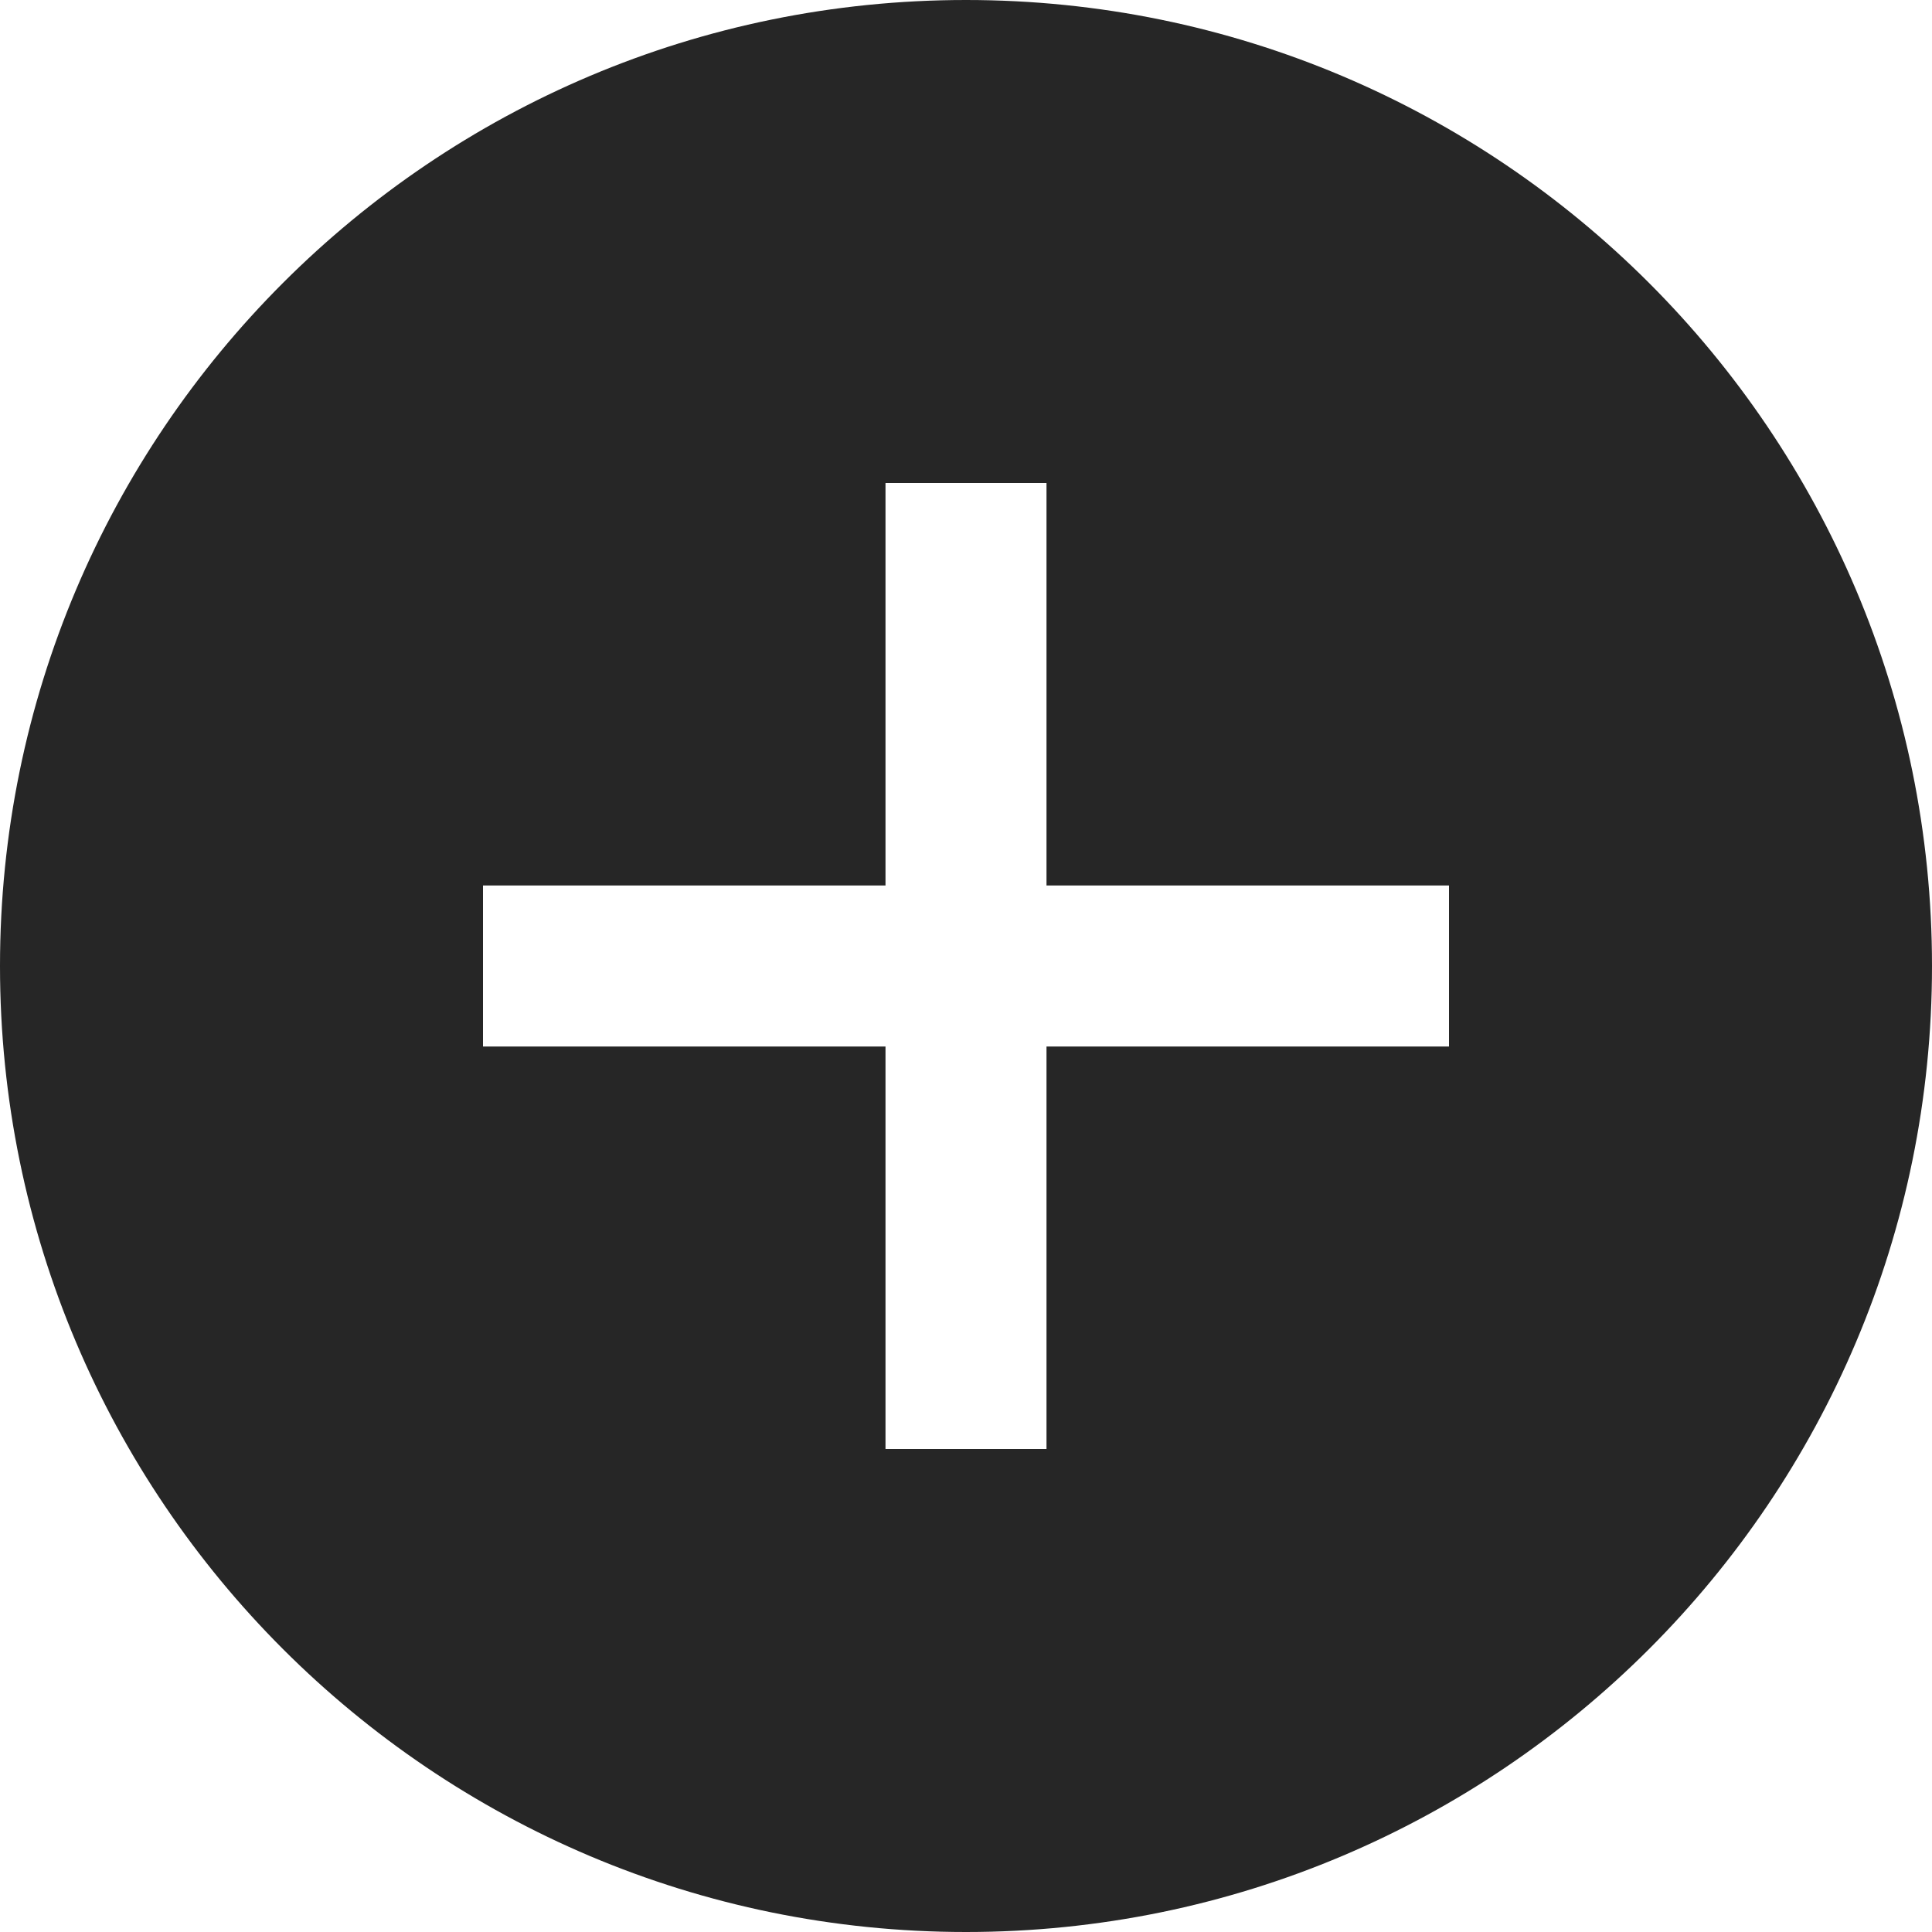
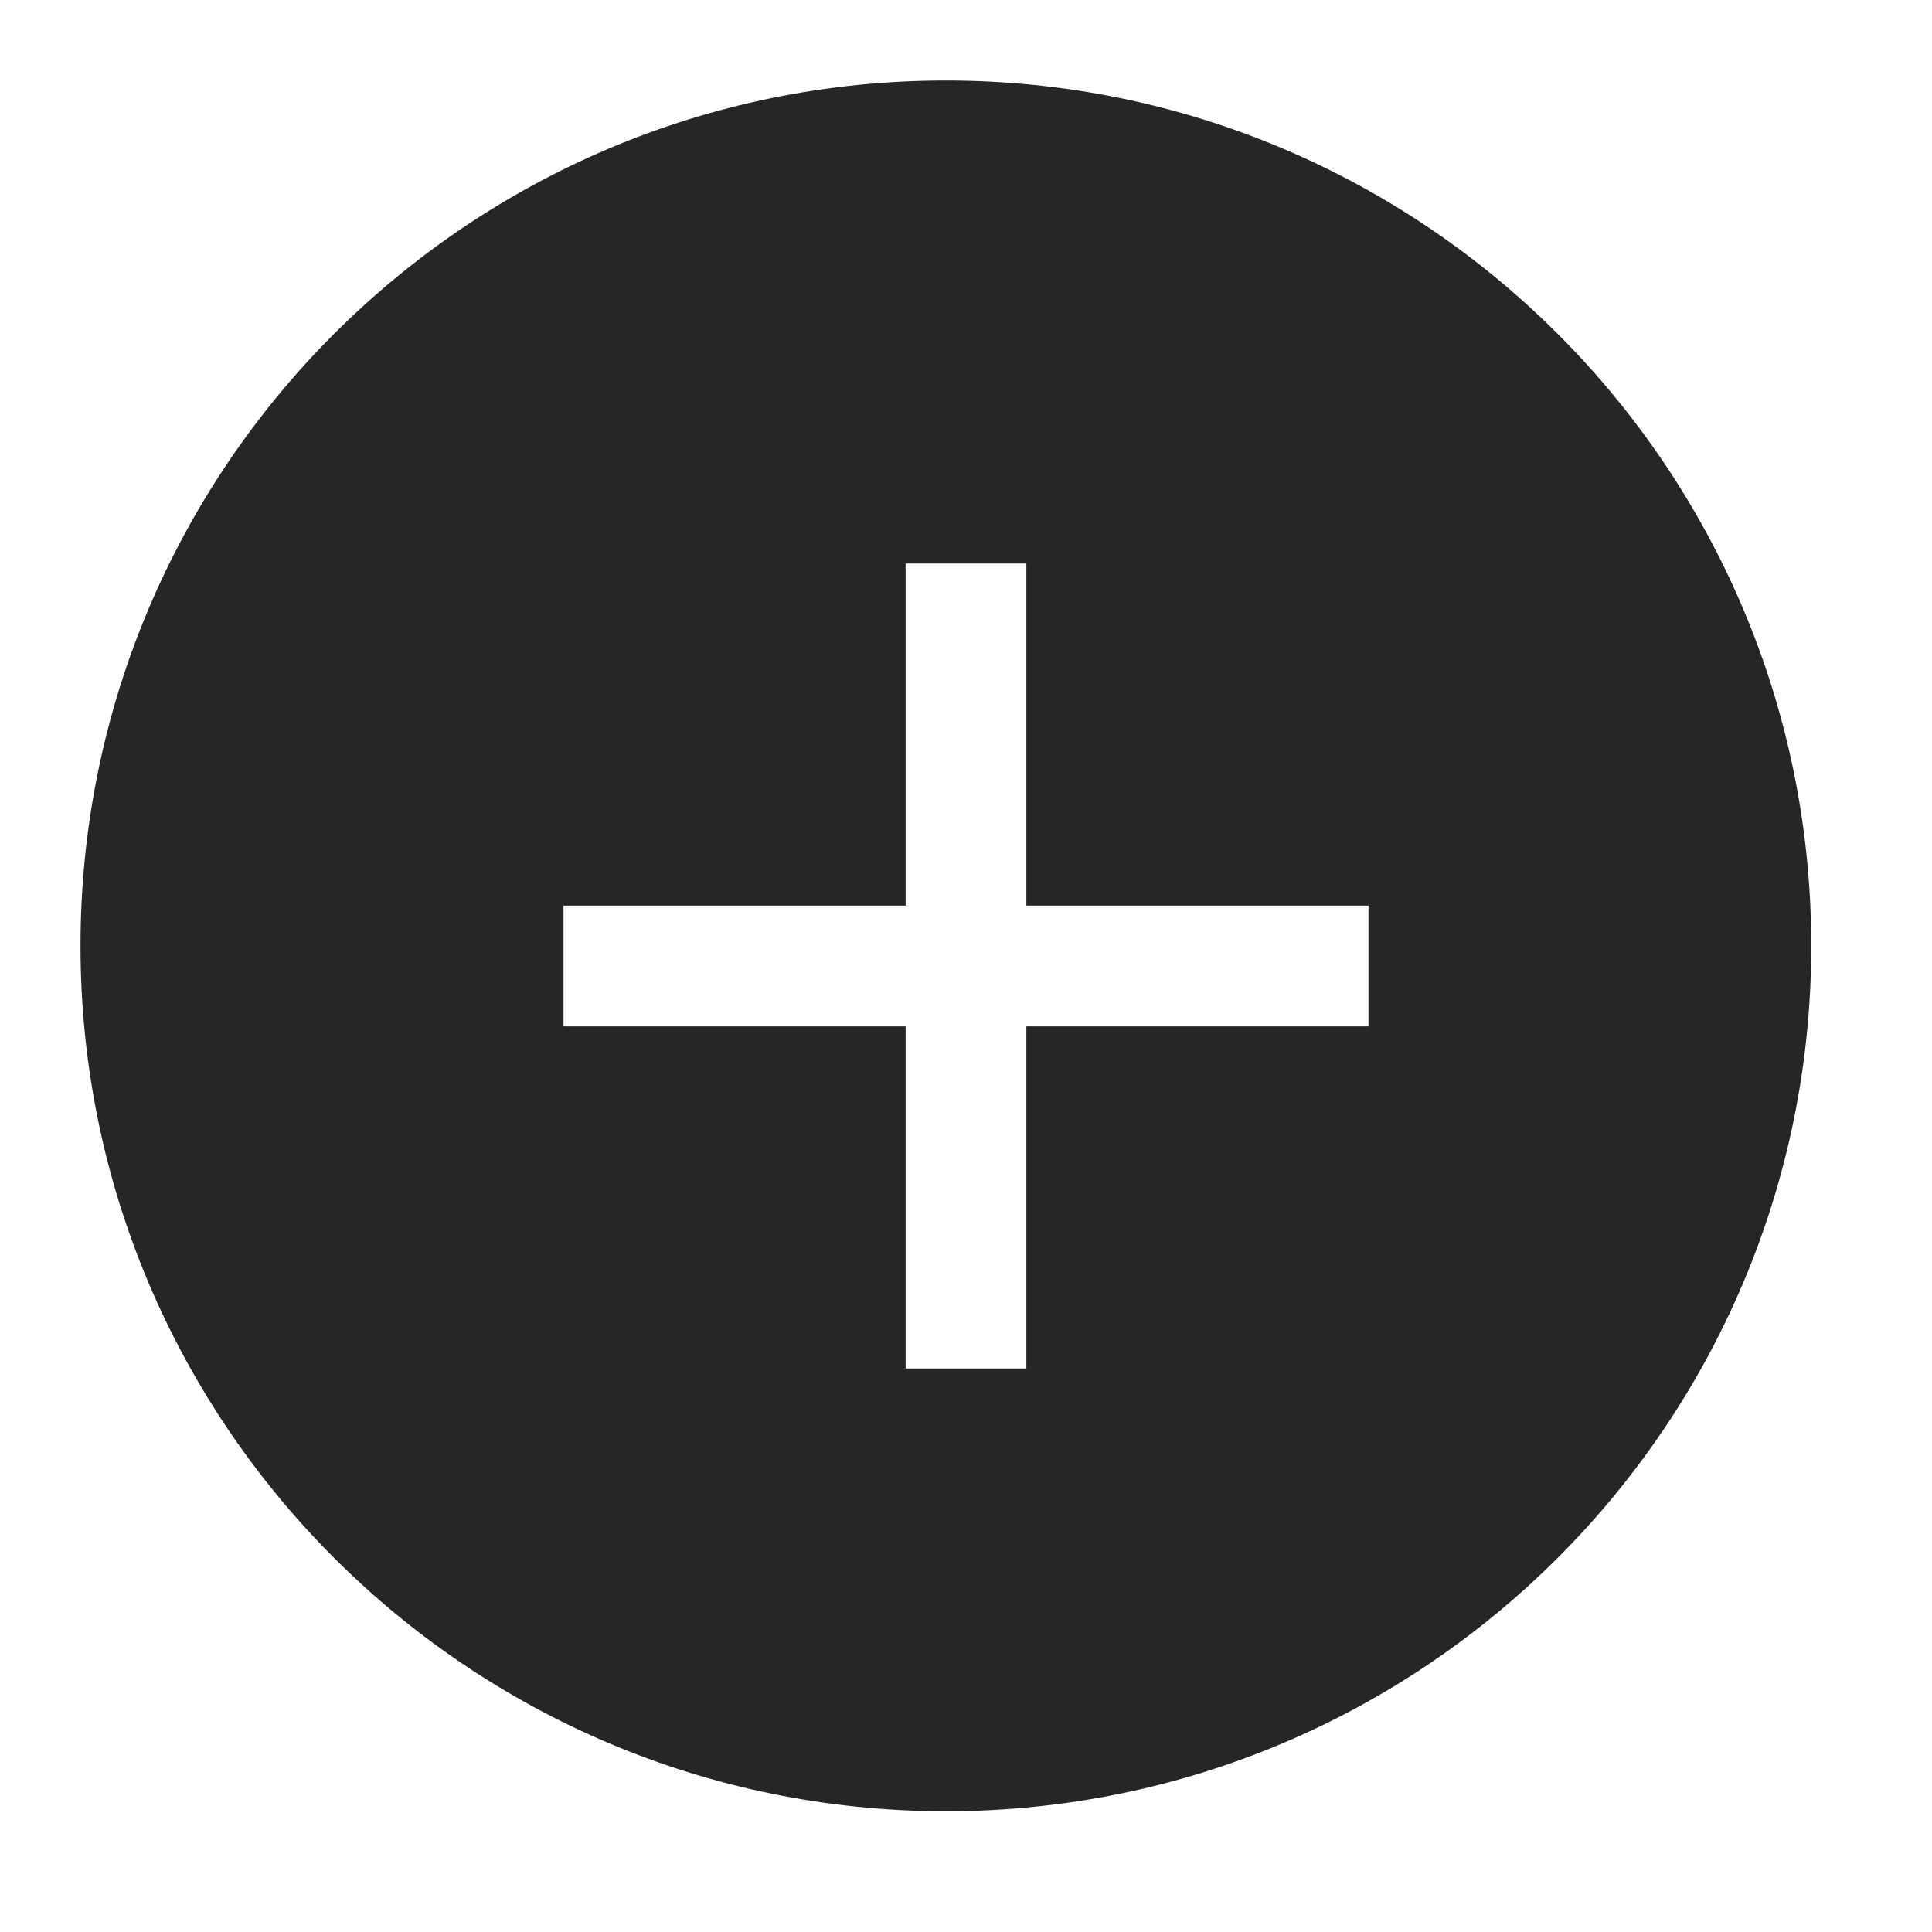
<svg xmlns="http://www.w3.org/2000/svg" width="24" height="24" viewBox="0 0 24 24" fill="none">
-   <path fill-rule="evenodd" clip-rule="evenodd" d="M12 0C18.627 0 24 5.373 24 12C24 18.627 18.627 24 12 24C5.373 24 0 18.627 0 12C0 5.373 5.373 0 12 0ZM13 6V11H18V13H13V18H11V13H6V11H11V6H13Z" fill="#262626" />
+   <path fill-rule="evenodd" clip-rule="evenodd" d="M11.75 1C5.813 1 1 5.813 1 11.75C1 17.687 5.813 22.5 11.75 22.5C17.687 22.5 22.5 17.687 22.5 11.75C22.5 5.813 17.687 1 11.75 1ZM11.25 12.75V17H12.75V12.75H17V11.25H12.75V7H11.25V11.25H7V12.75H11.25Z" fill="#262626" />
</svg>
